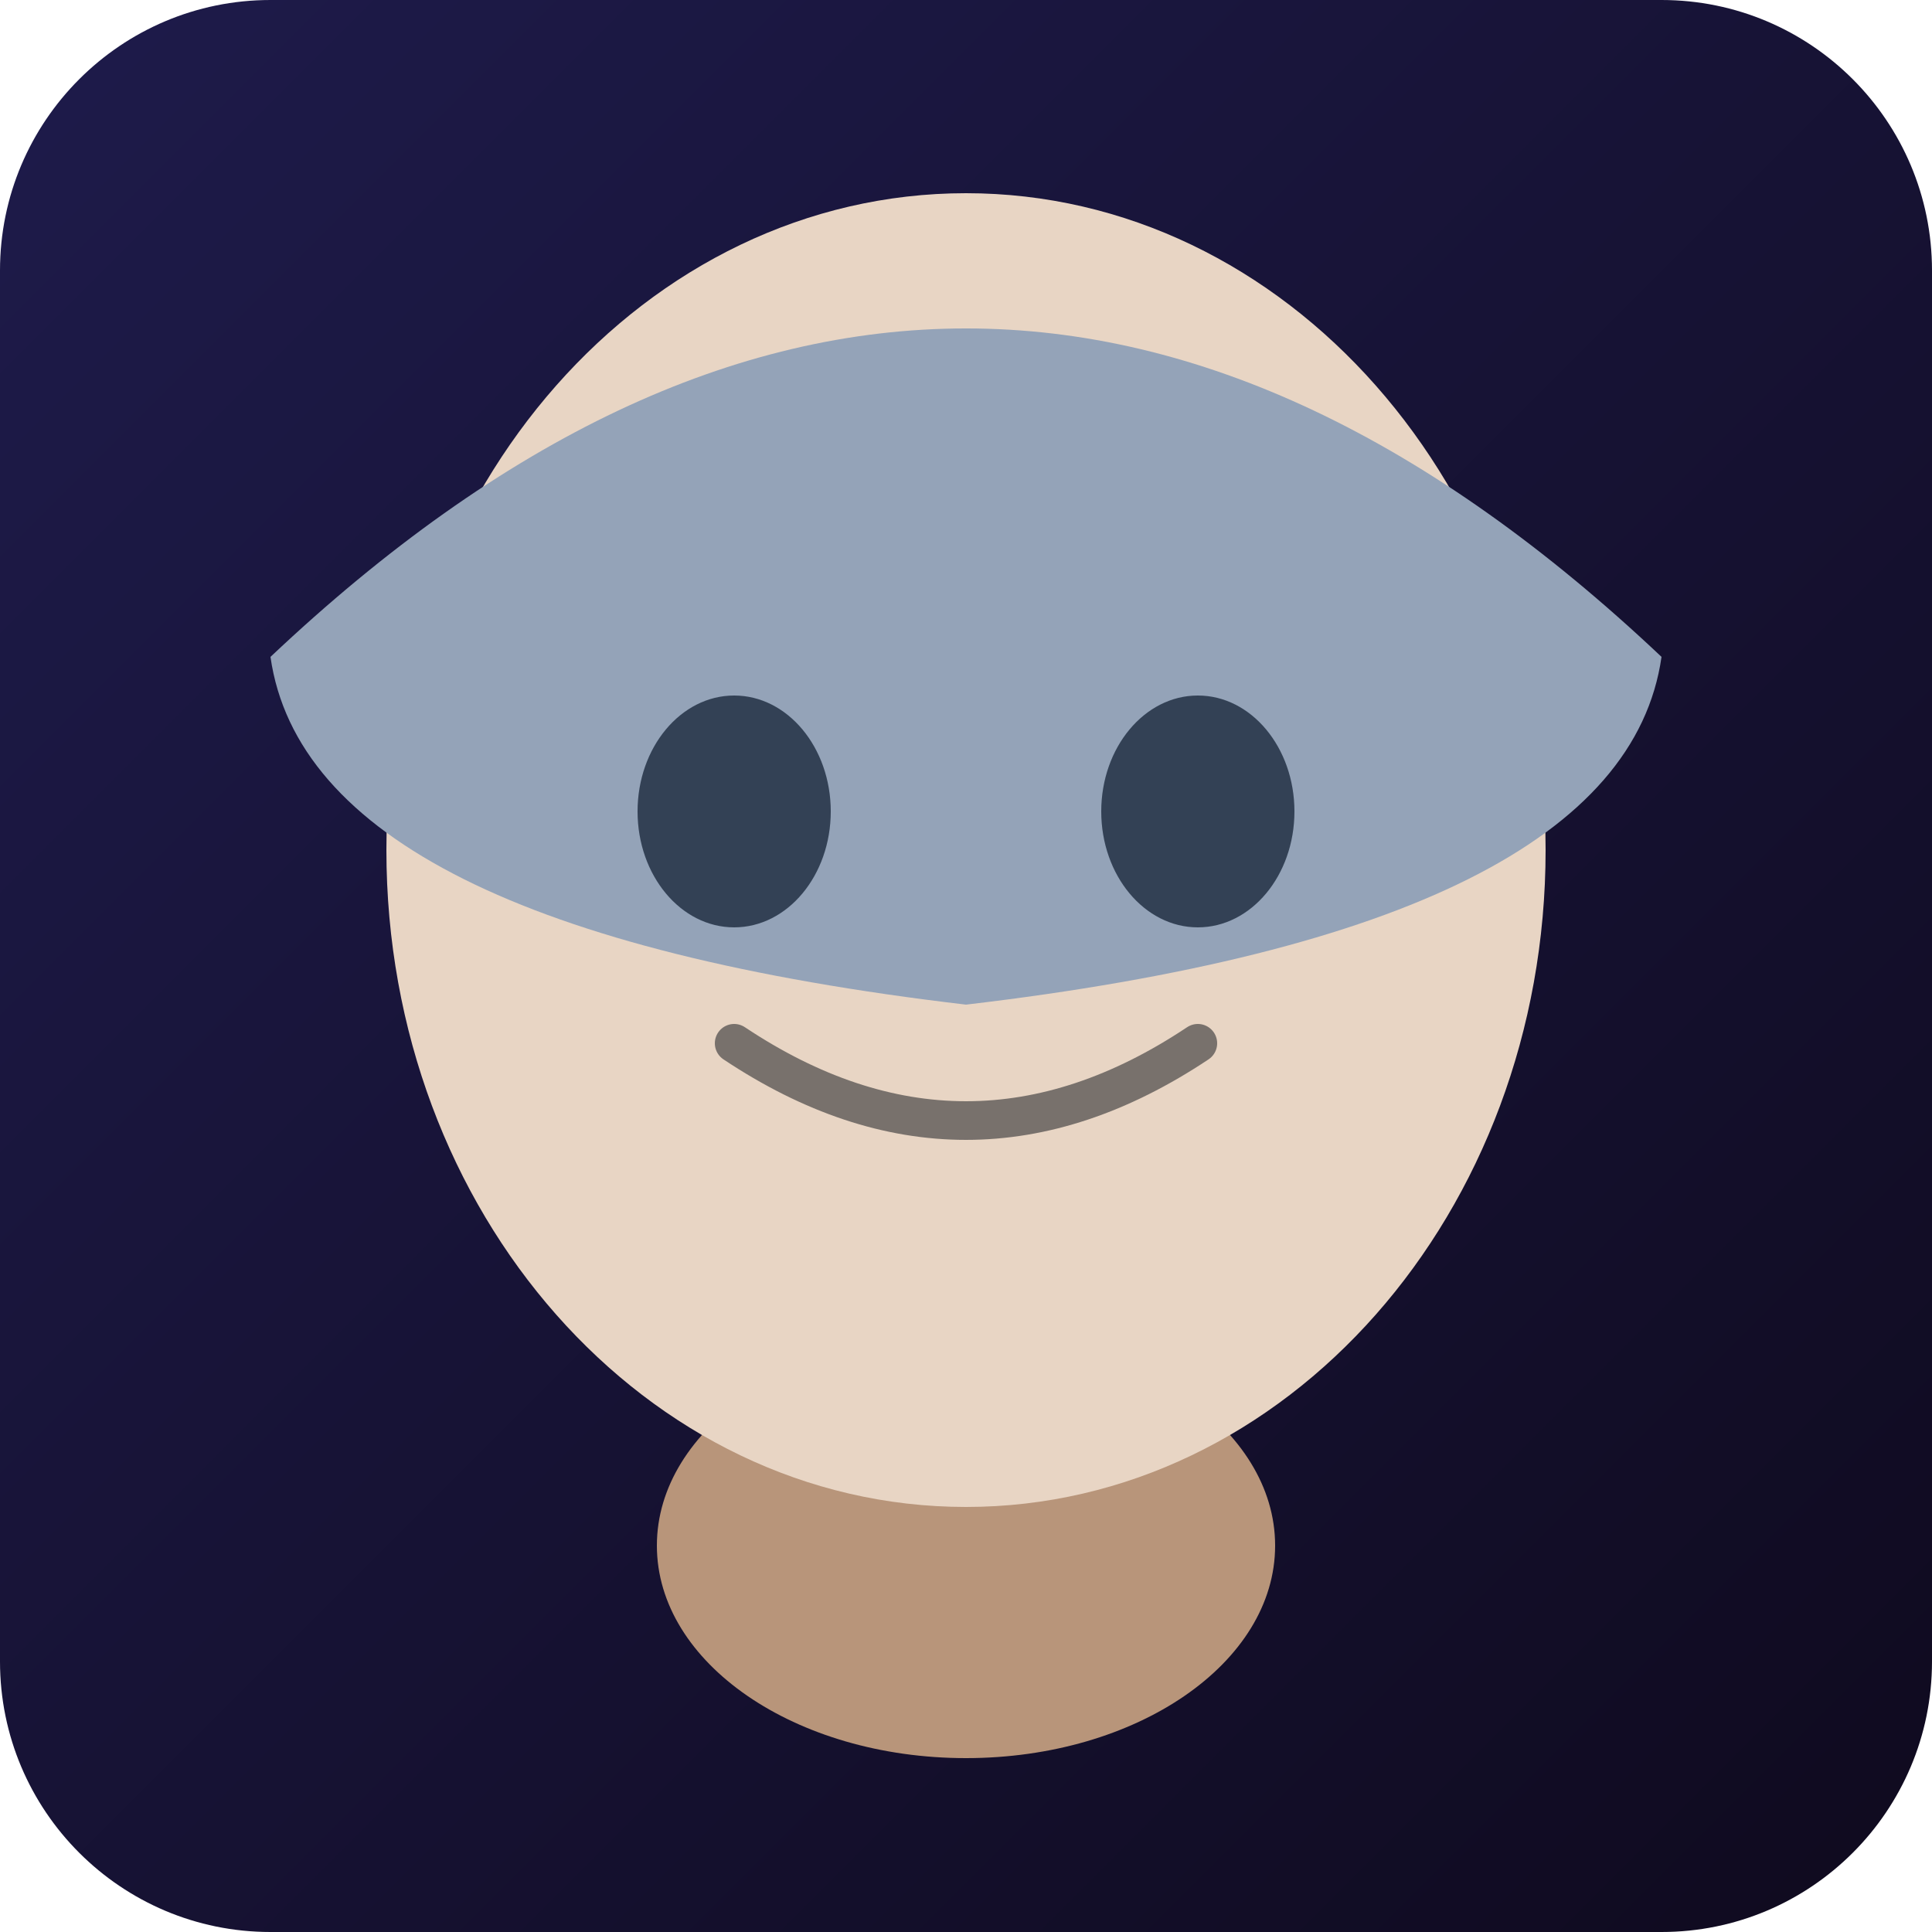
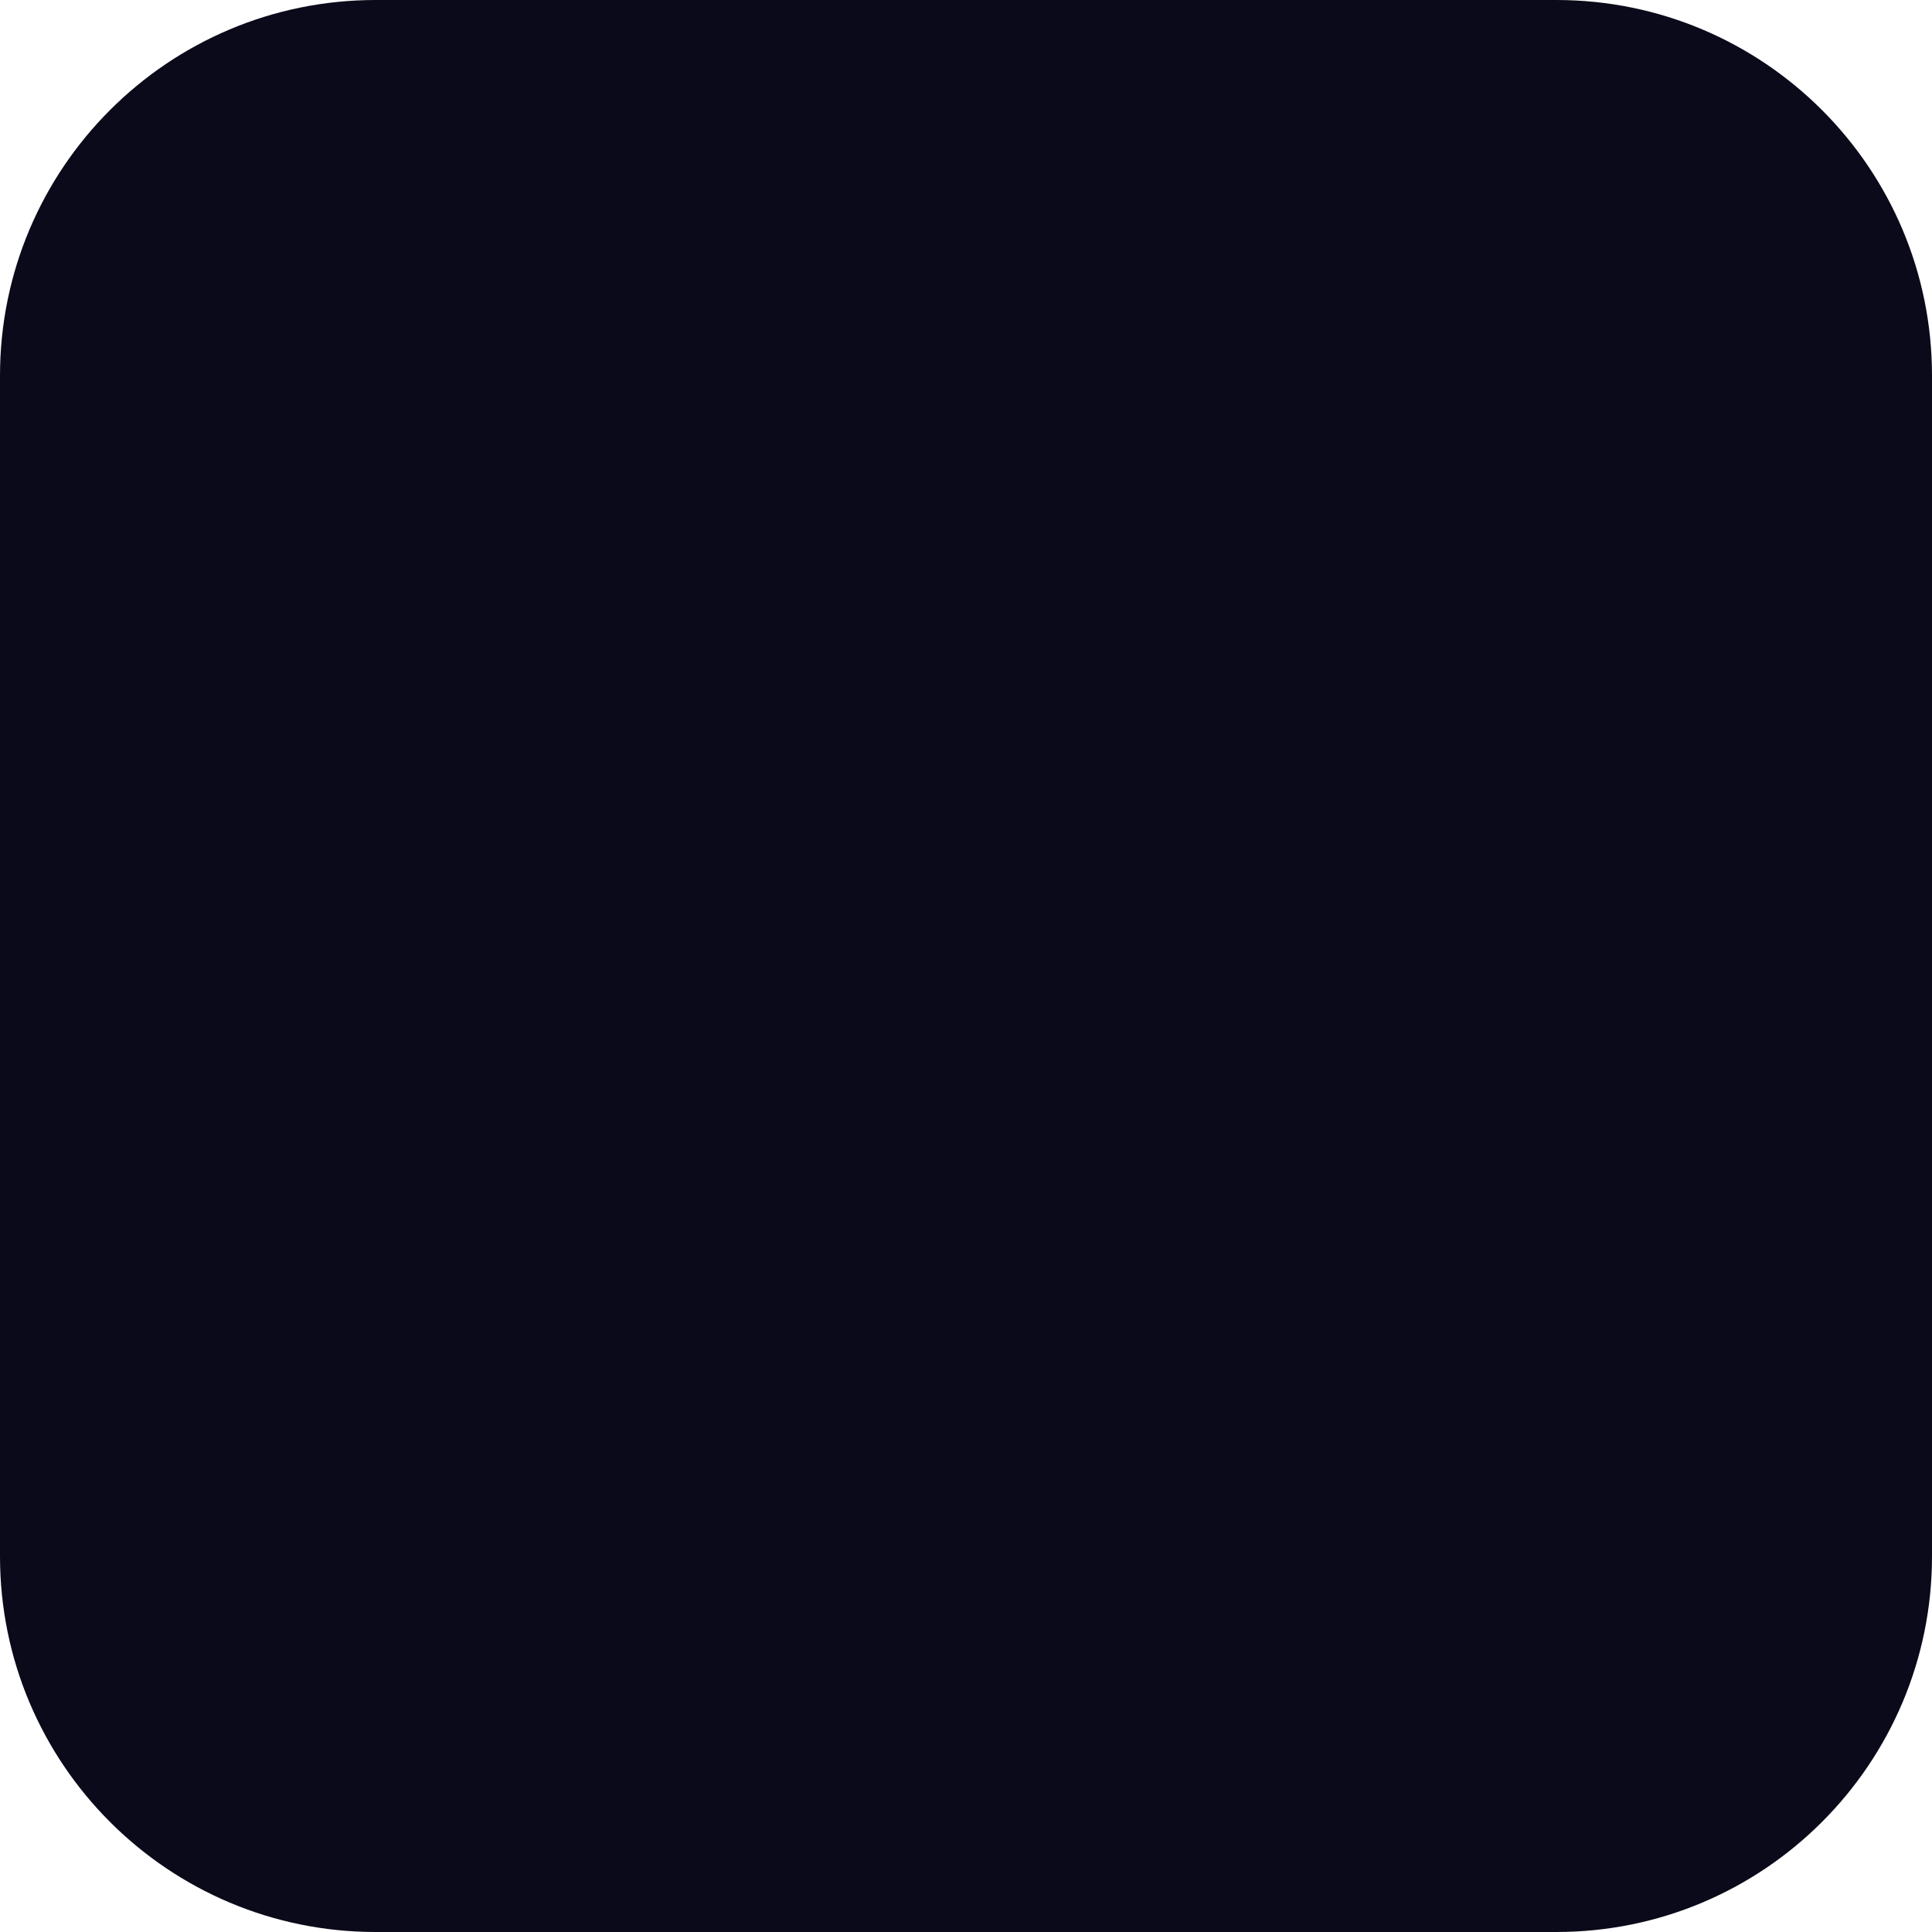
- <svg xmlns="http://www.w3.org/2000/svg" viewBox="0 0 100 100" width="100" height="100">
+ <svg xmlns="http://www.w3.org/2000/svg" width="72" height="72" viewBox="0 0 72 72" role="img" aria-label="">
  <defs>
-     <linearGradient id="g" x1="0" y1="0" x2="1" y2="1">
-       <stop offset="0%" stop-color="#1e1b4b" />
-       <stop offset="100%" stop-color="#0f0a1e" />
+     <linearGradient id="l" x1="0%" y1="0%" x2="100%" y2="100%">
+       <stop offset="0%" stop-color="#818cf8" />
+       <stop offset="100%" stop-color="#312e81" />
    </linearGradient>
  </defs>
-   <rect width="100" height="100" fill="url(#g)" rx="14" />
-   <ellipse cx="50" cy="80" rx="16" ry="11" fill="#b8957a" />
-   <ellipse cx="50" cy="44" rx="30" ry="34" fill="#e8d5c4" />
-   <path d="M14 34 Q50 0 86 34 Q84 48 50 52 Q16 48 14 34" fill="#94a3b8" />
-   <ellipse cx="38" cy="42" rx="5" ry="6" fill="#334155" />
-   <ellipse cx="62" cy="42" rx="5" ry="6" fill="#334155" />
-   <path d="M38 54 Q50 62 62 54" stroke="#78716c" stroke-width="2" fill="none" stroke-linecap="round" />
+   <rect width="72" height="72" rx="14" fill="#0a0a1a" />
+   <path fill="url(#l)" d="M44 18a18 18 0 1 0 0 36 14 14 0 0 1 0-36z" opacity="0.95" />
</svg>
